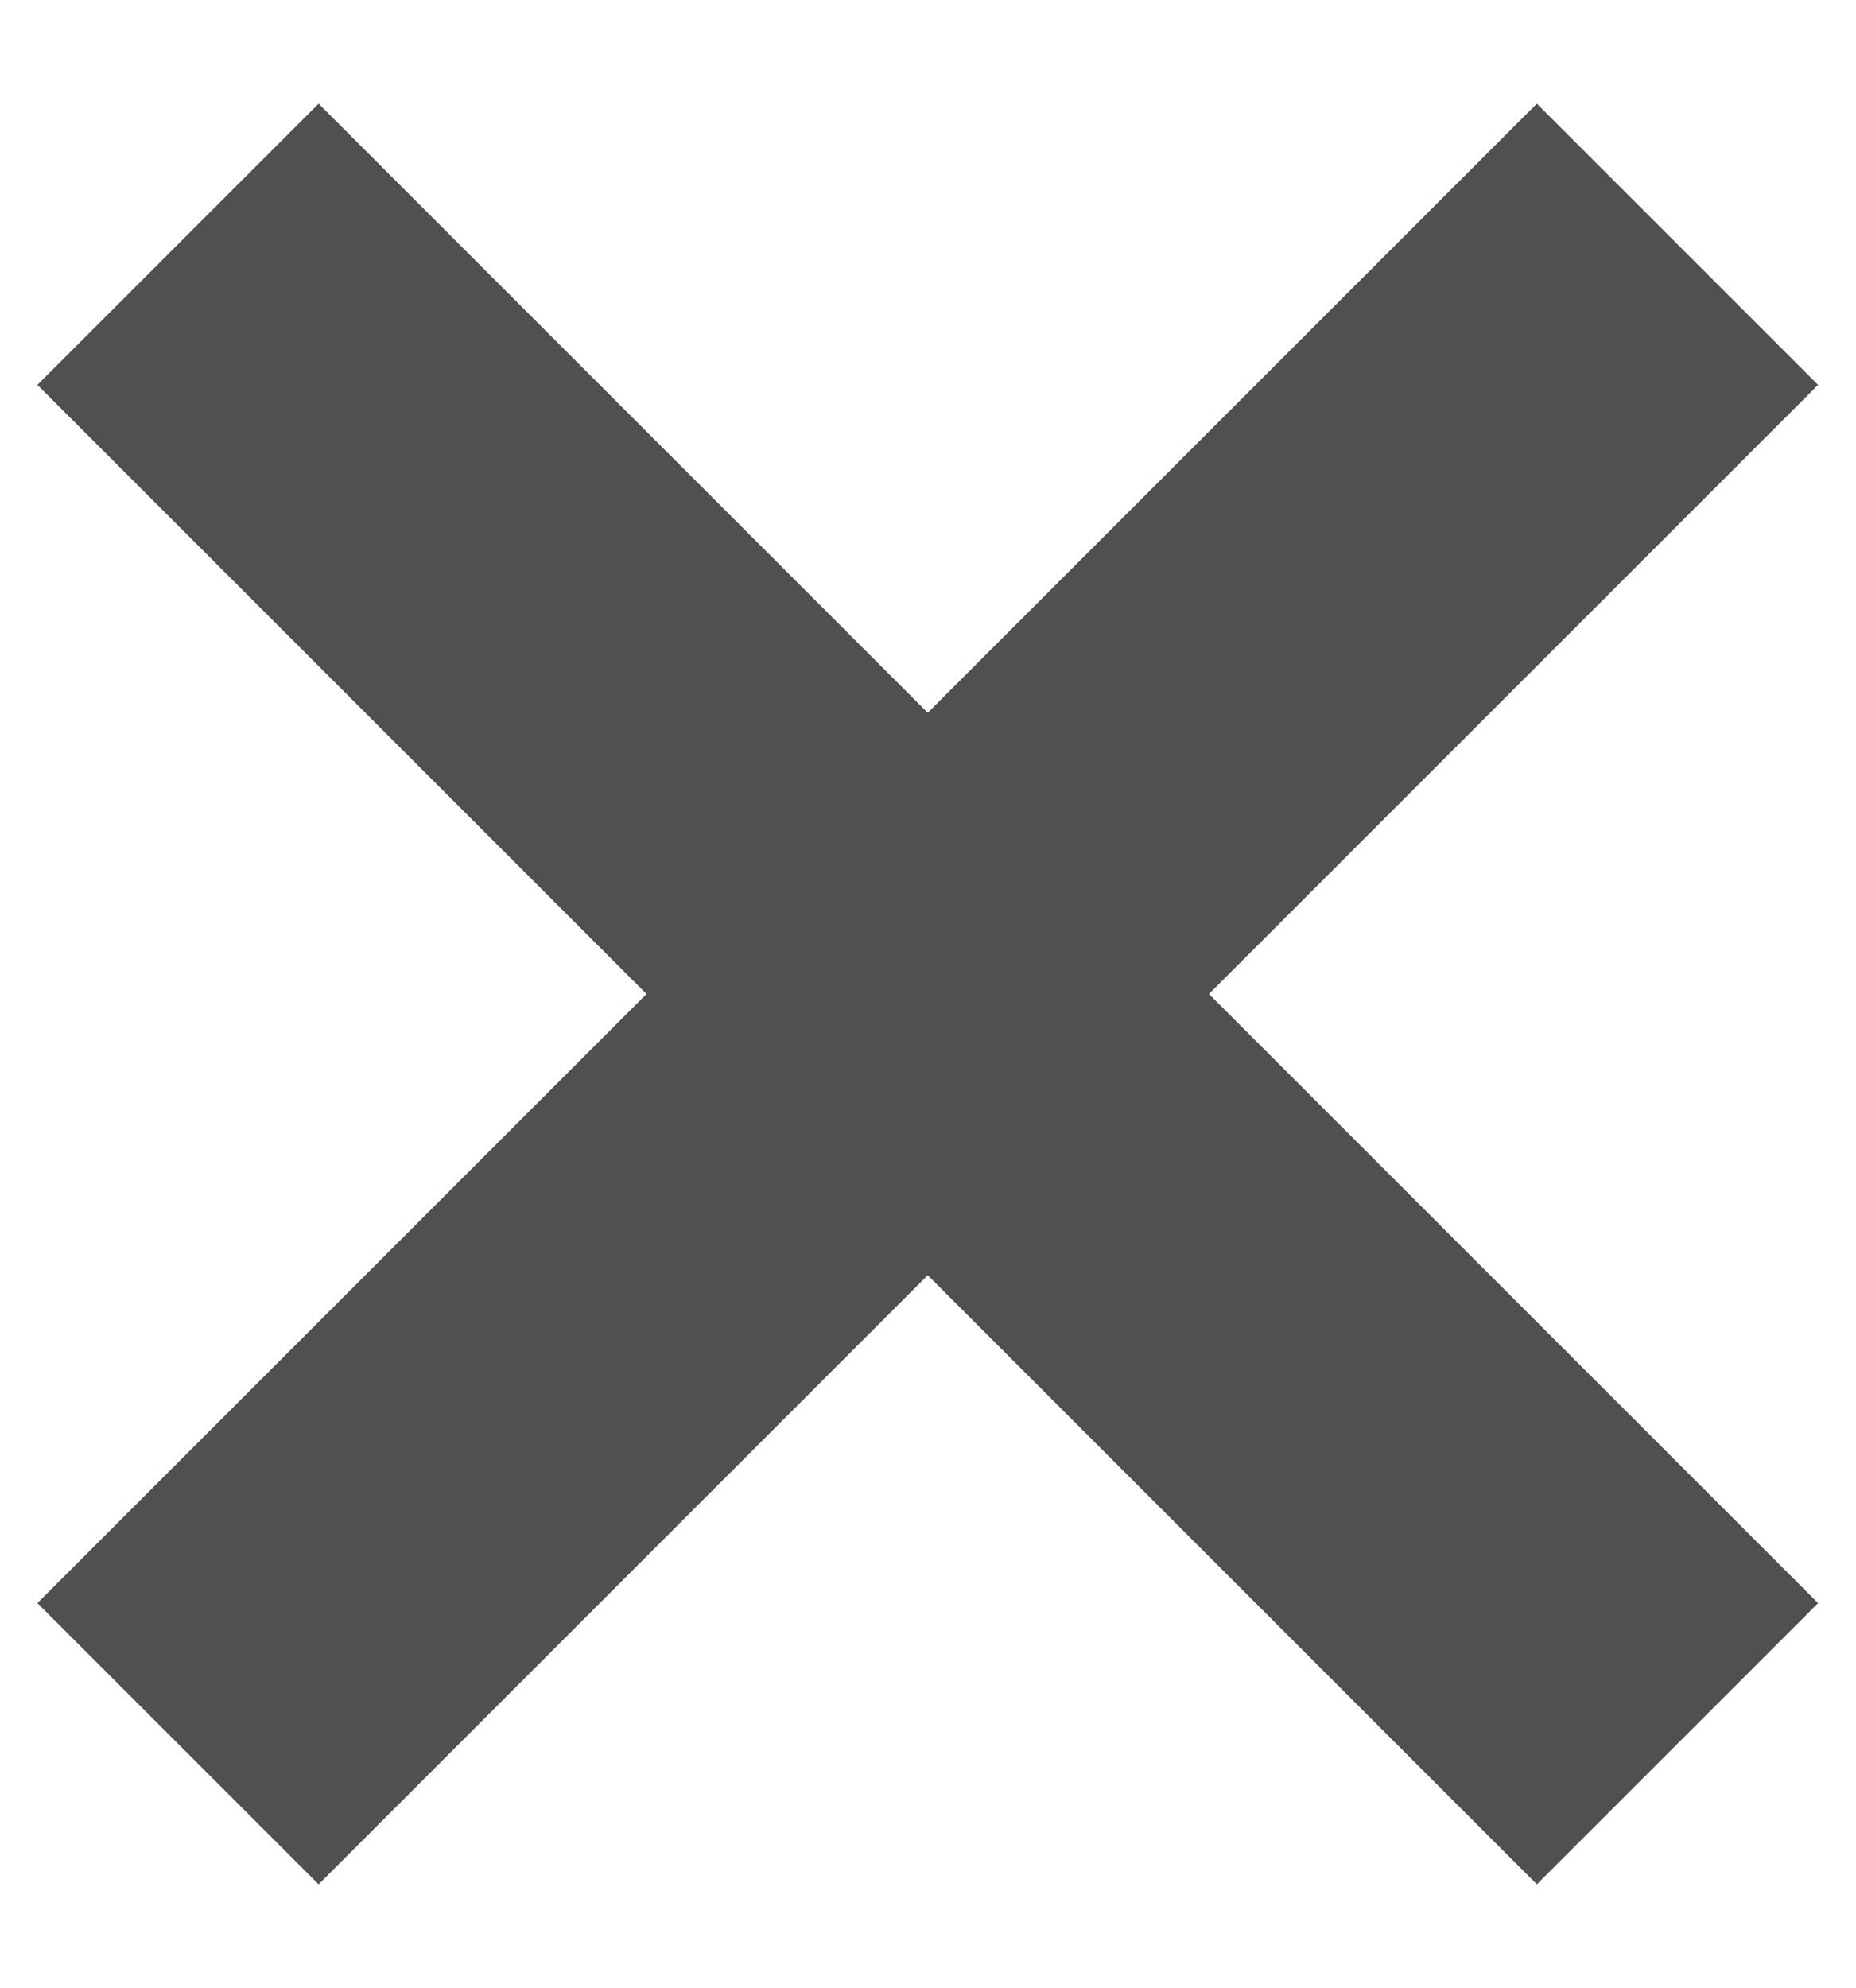
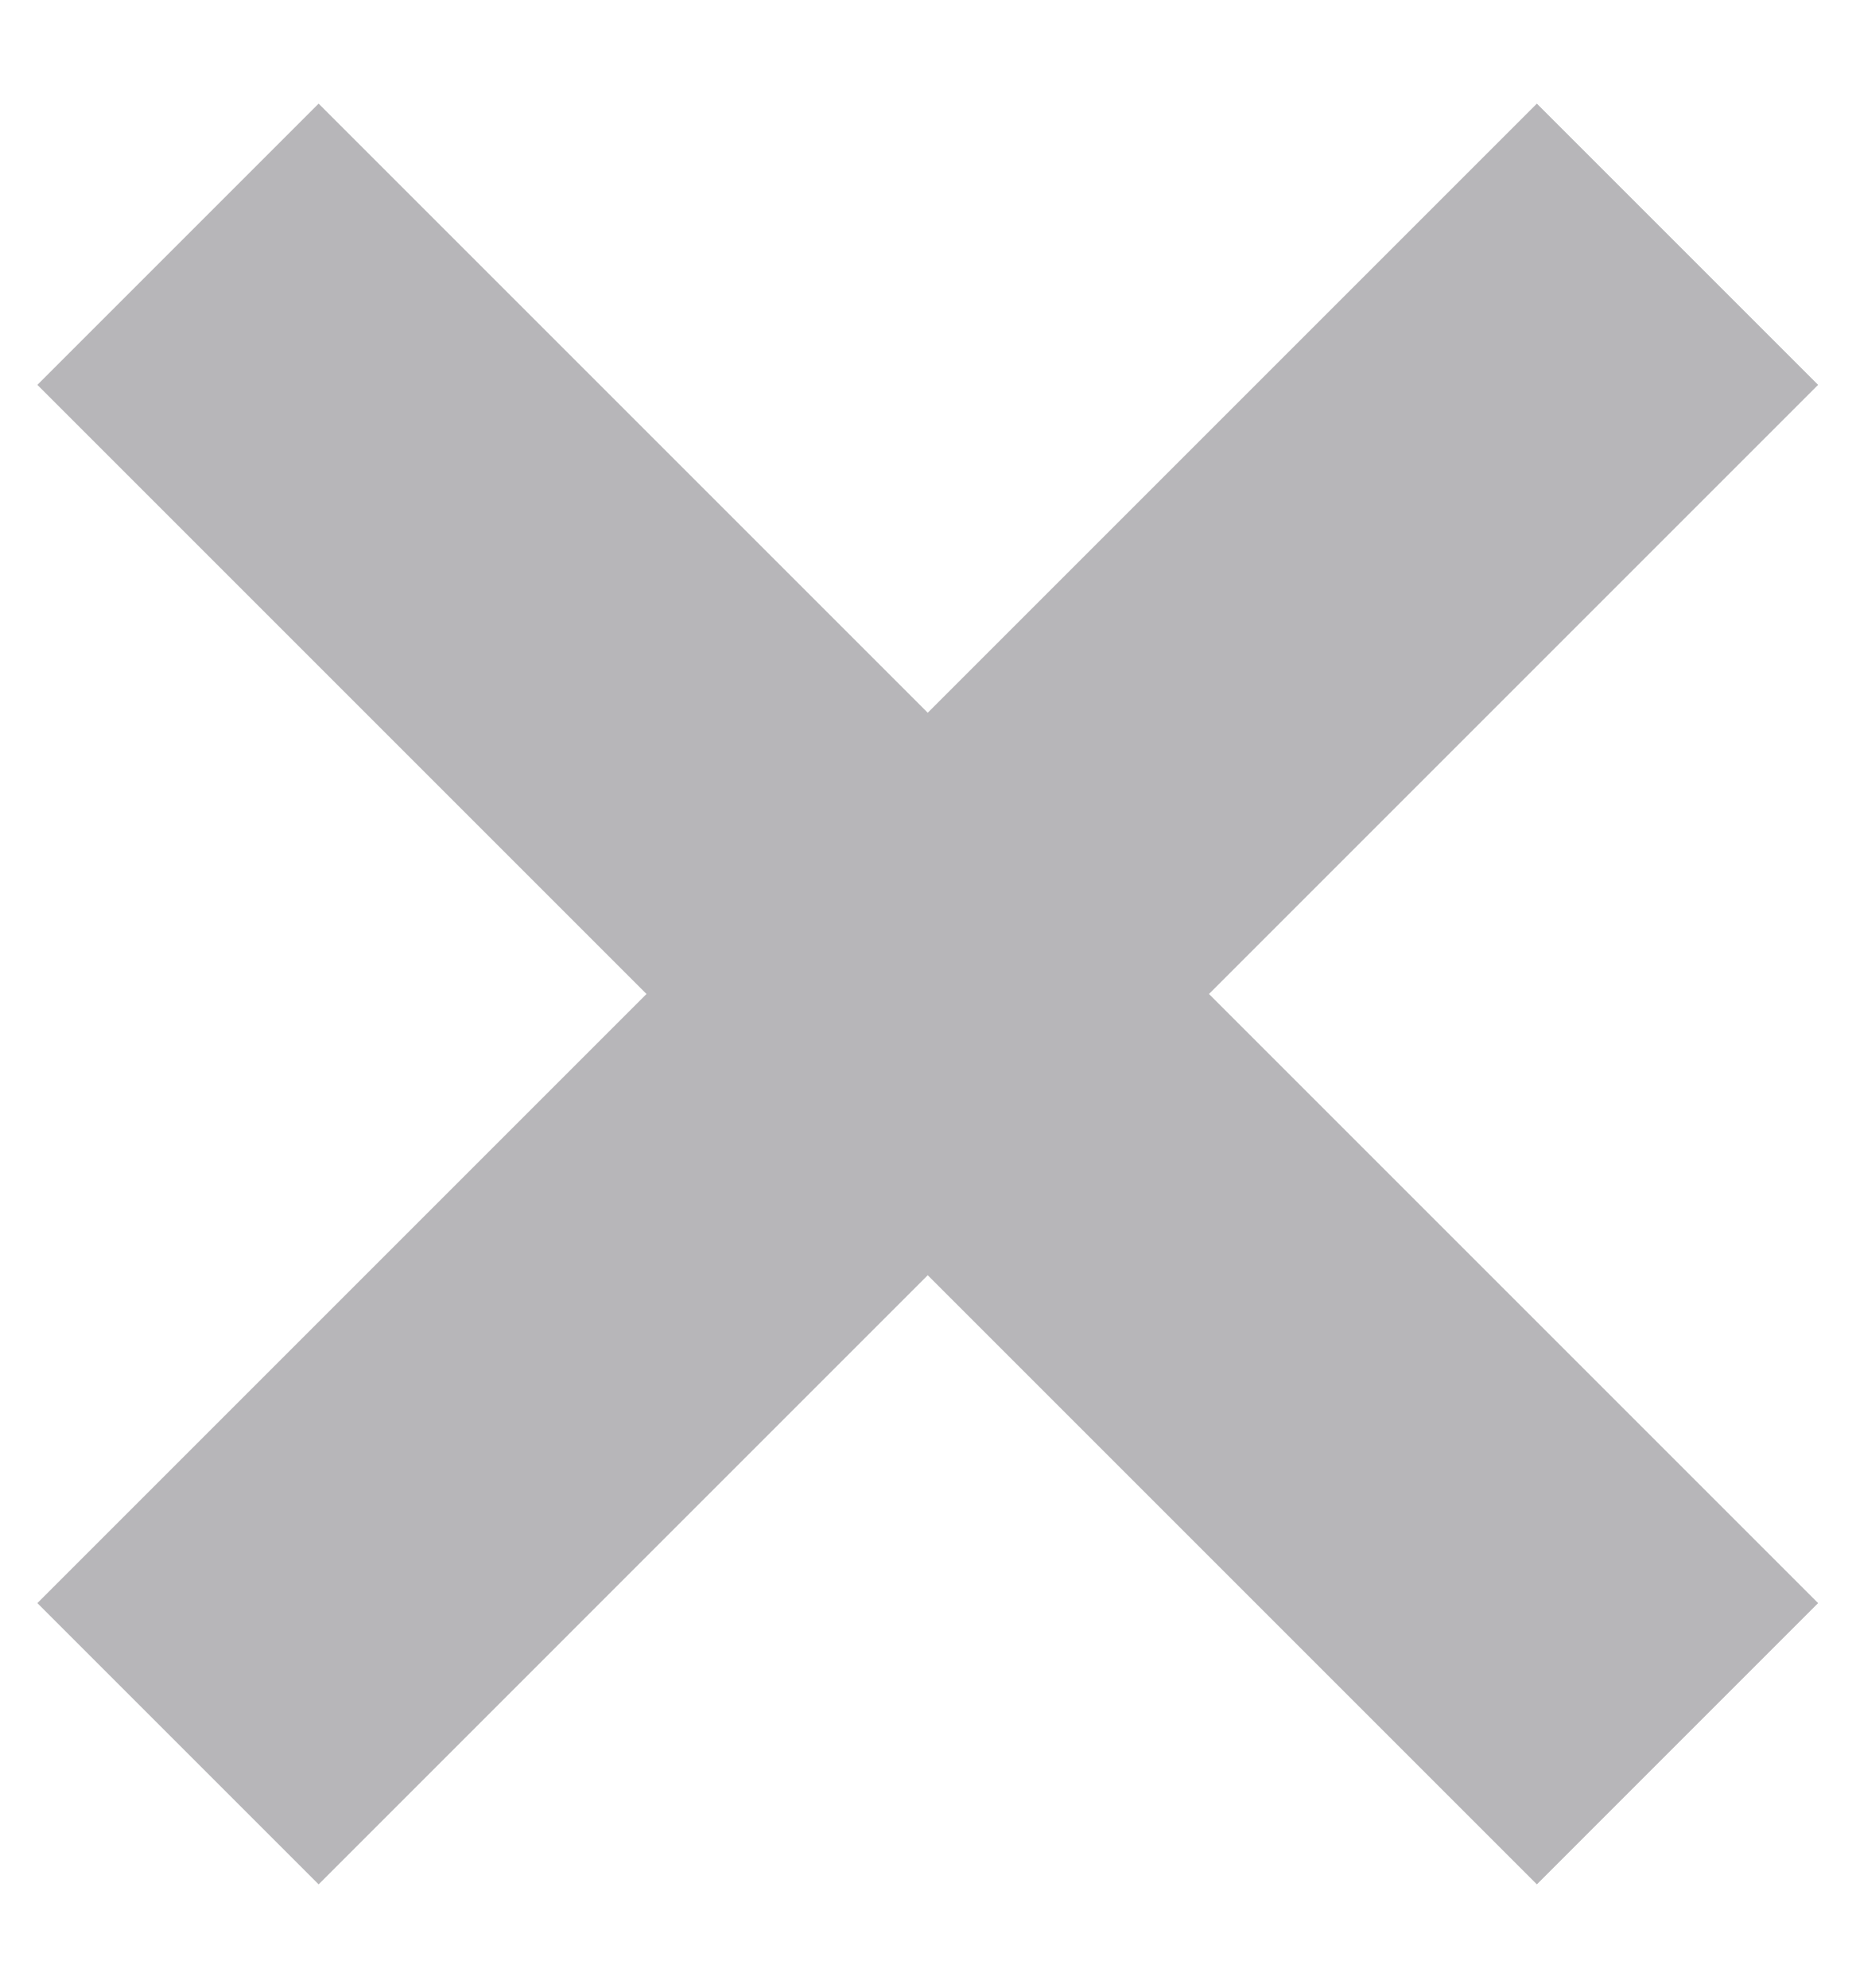
<svg xmlns="http://www.w3.org/2000/svg" width="14" height="15">
-   <g fill="#4E5150" fill-rule="evenodd">
+   <g fill="#B7B6B9" fill-rule="evenodd">
    <path d="M2.404.782l11.314 11.314-2.122 2.122L.282 2.904z" />
    <path d="M.282 12.096L11.596.782l2.122 2.122L2.404 14.218z" />
  </g>
</svg>
